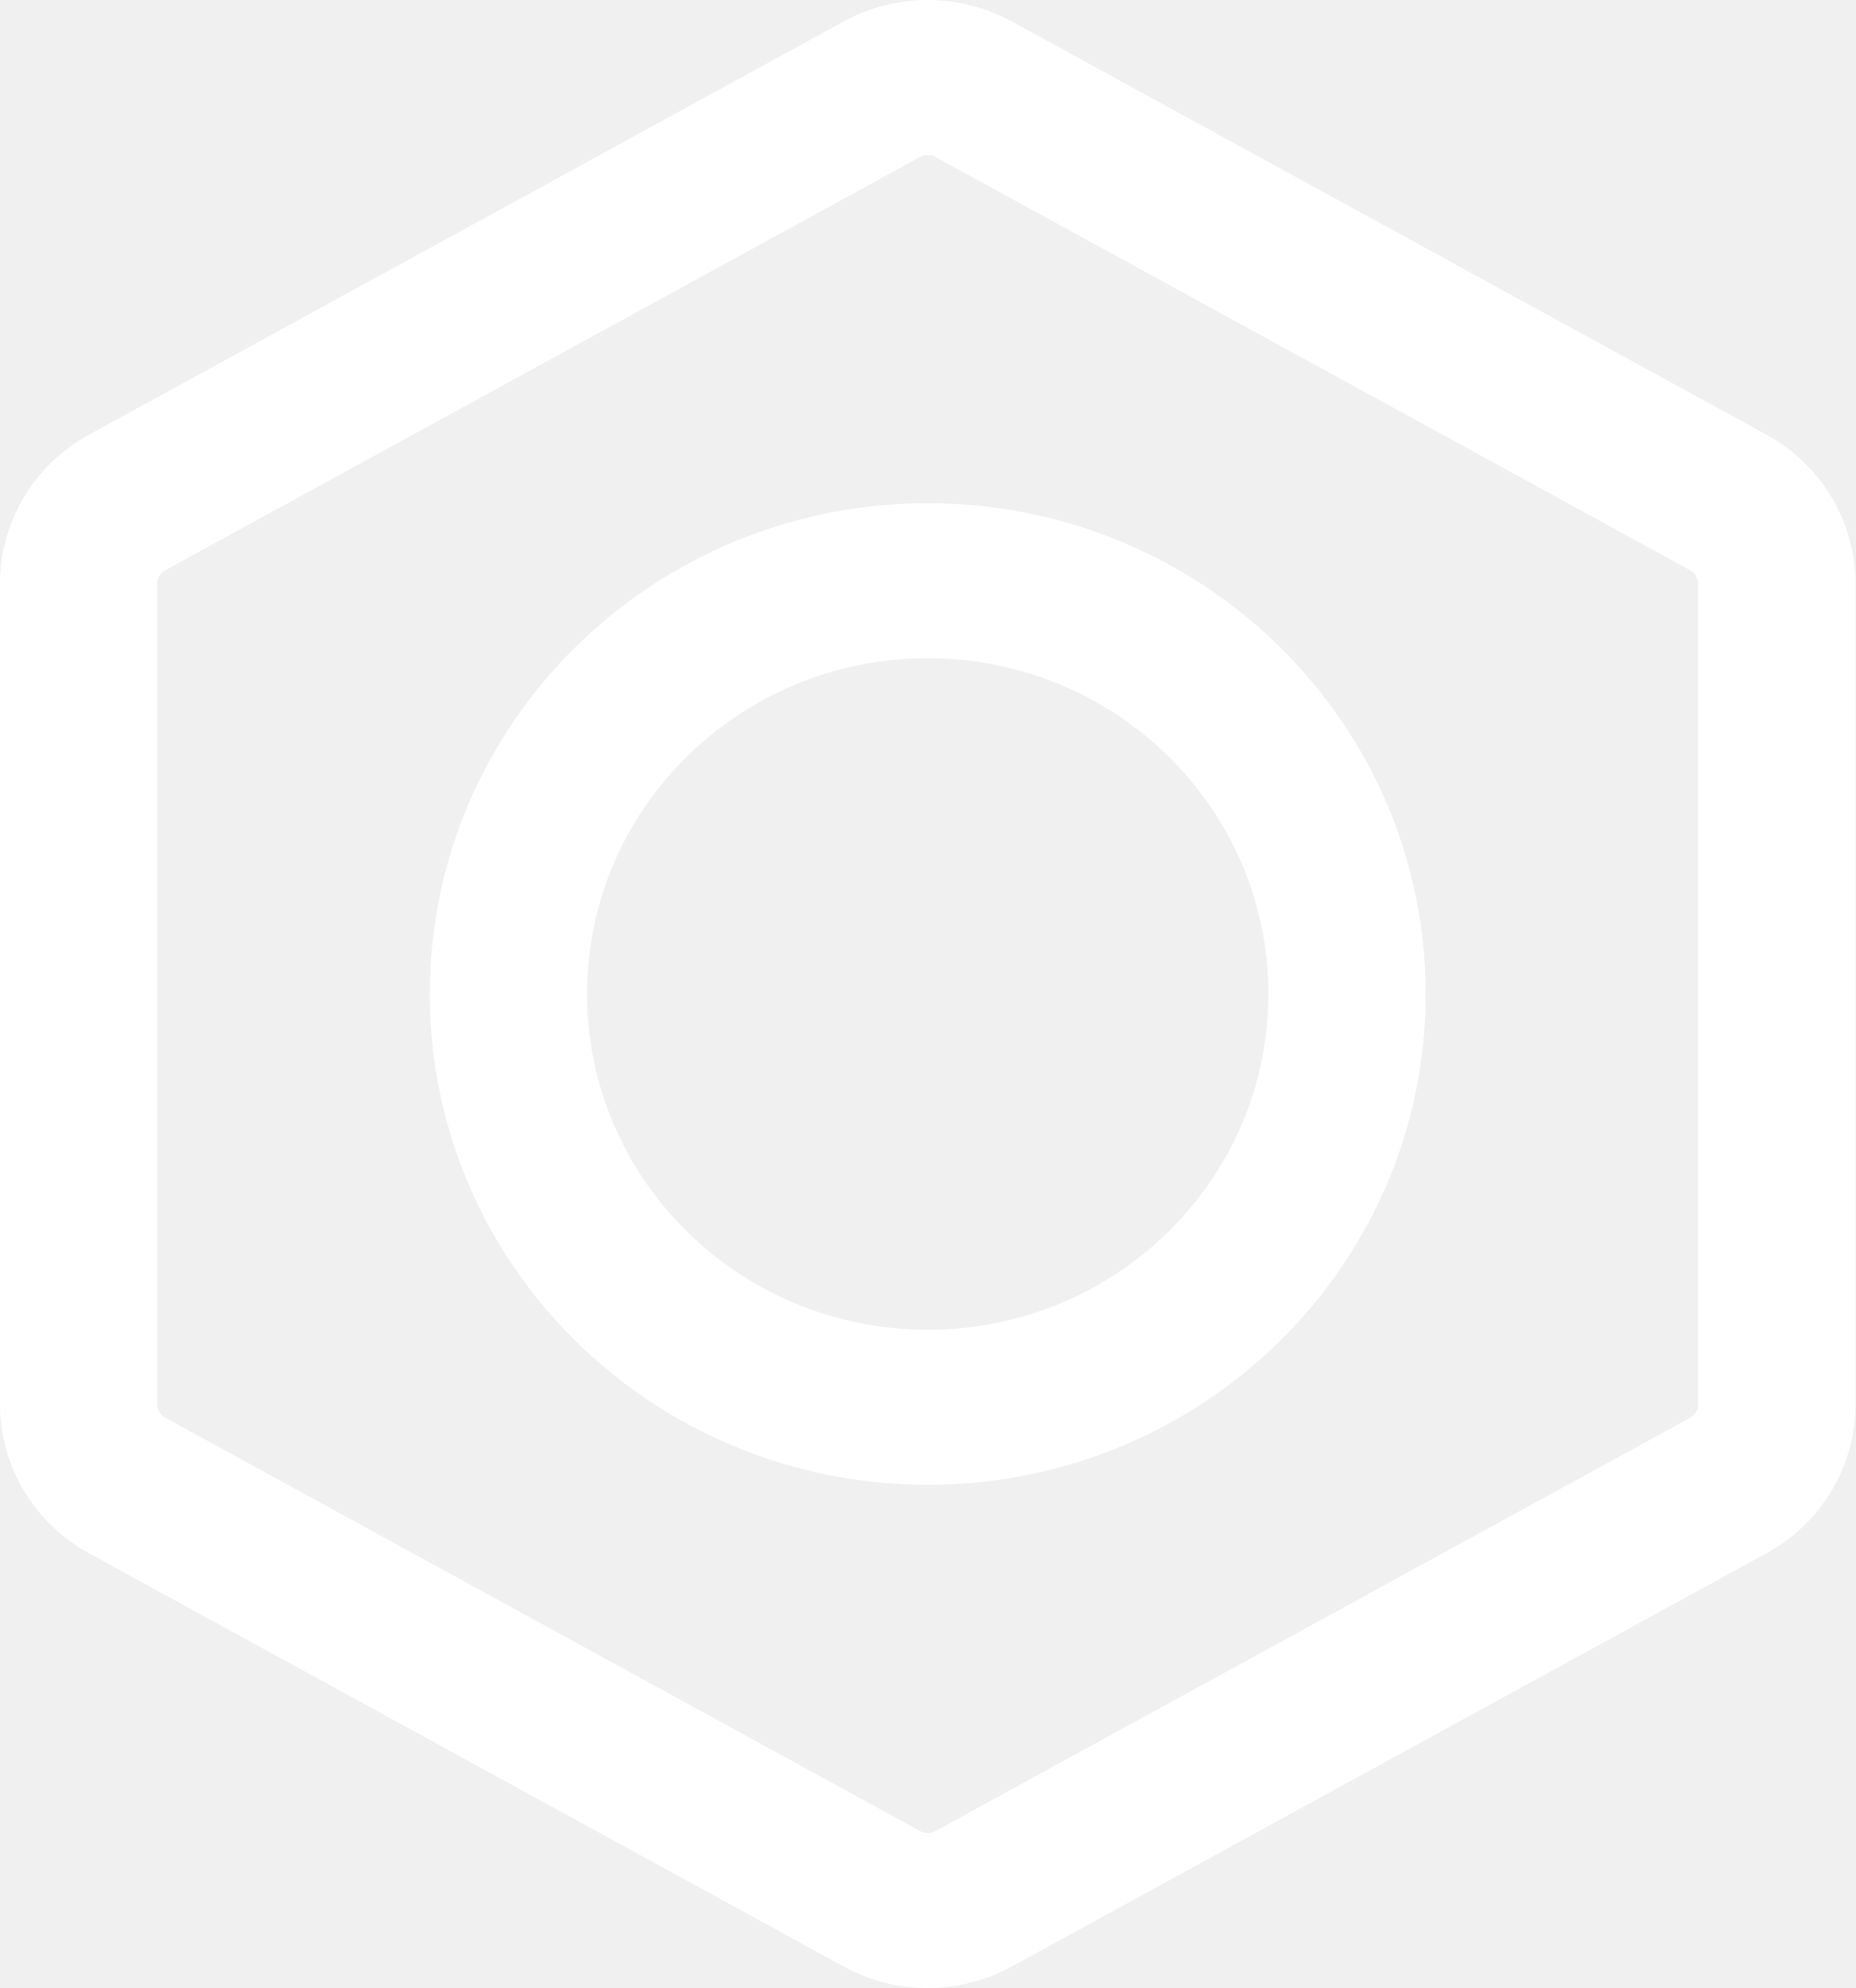
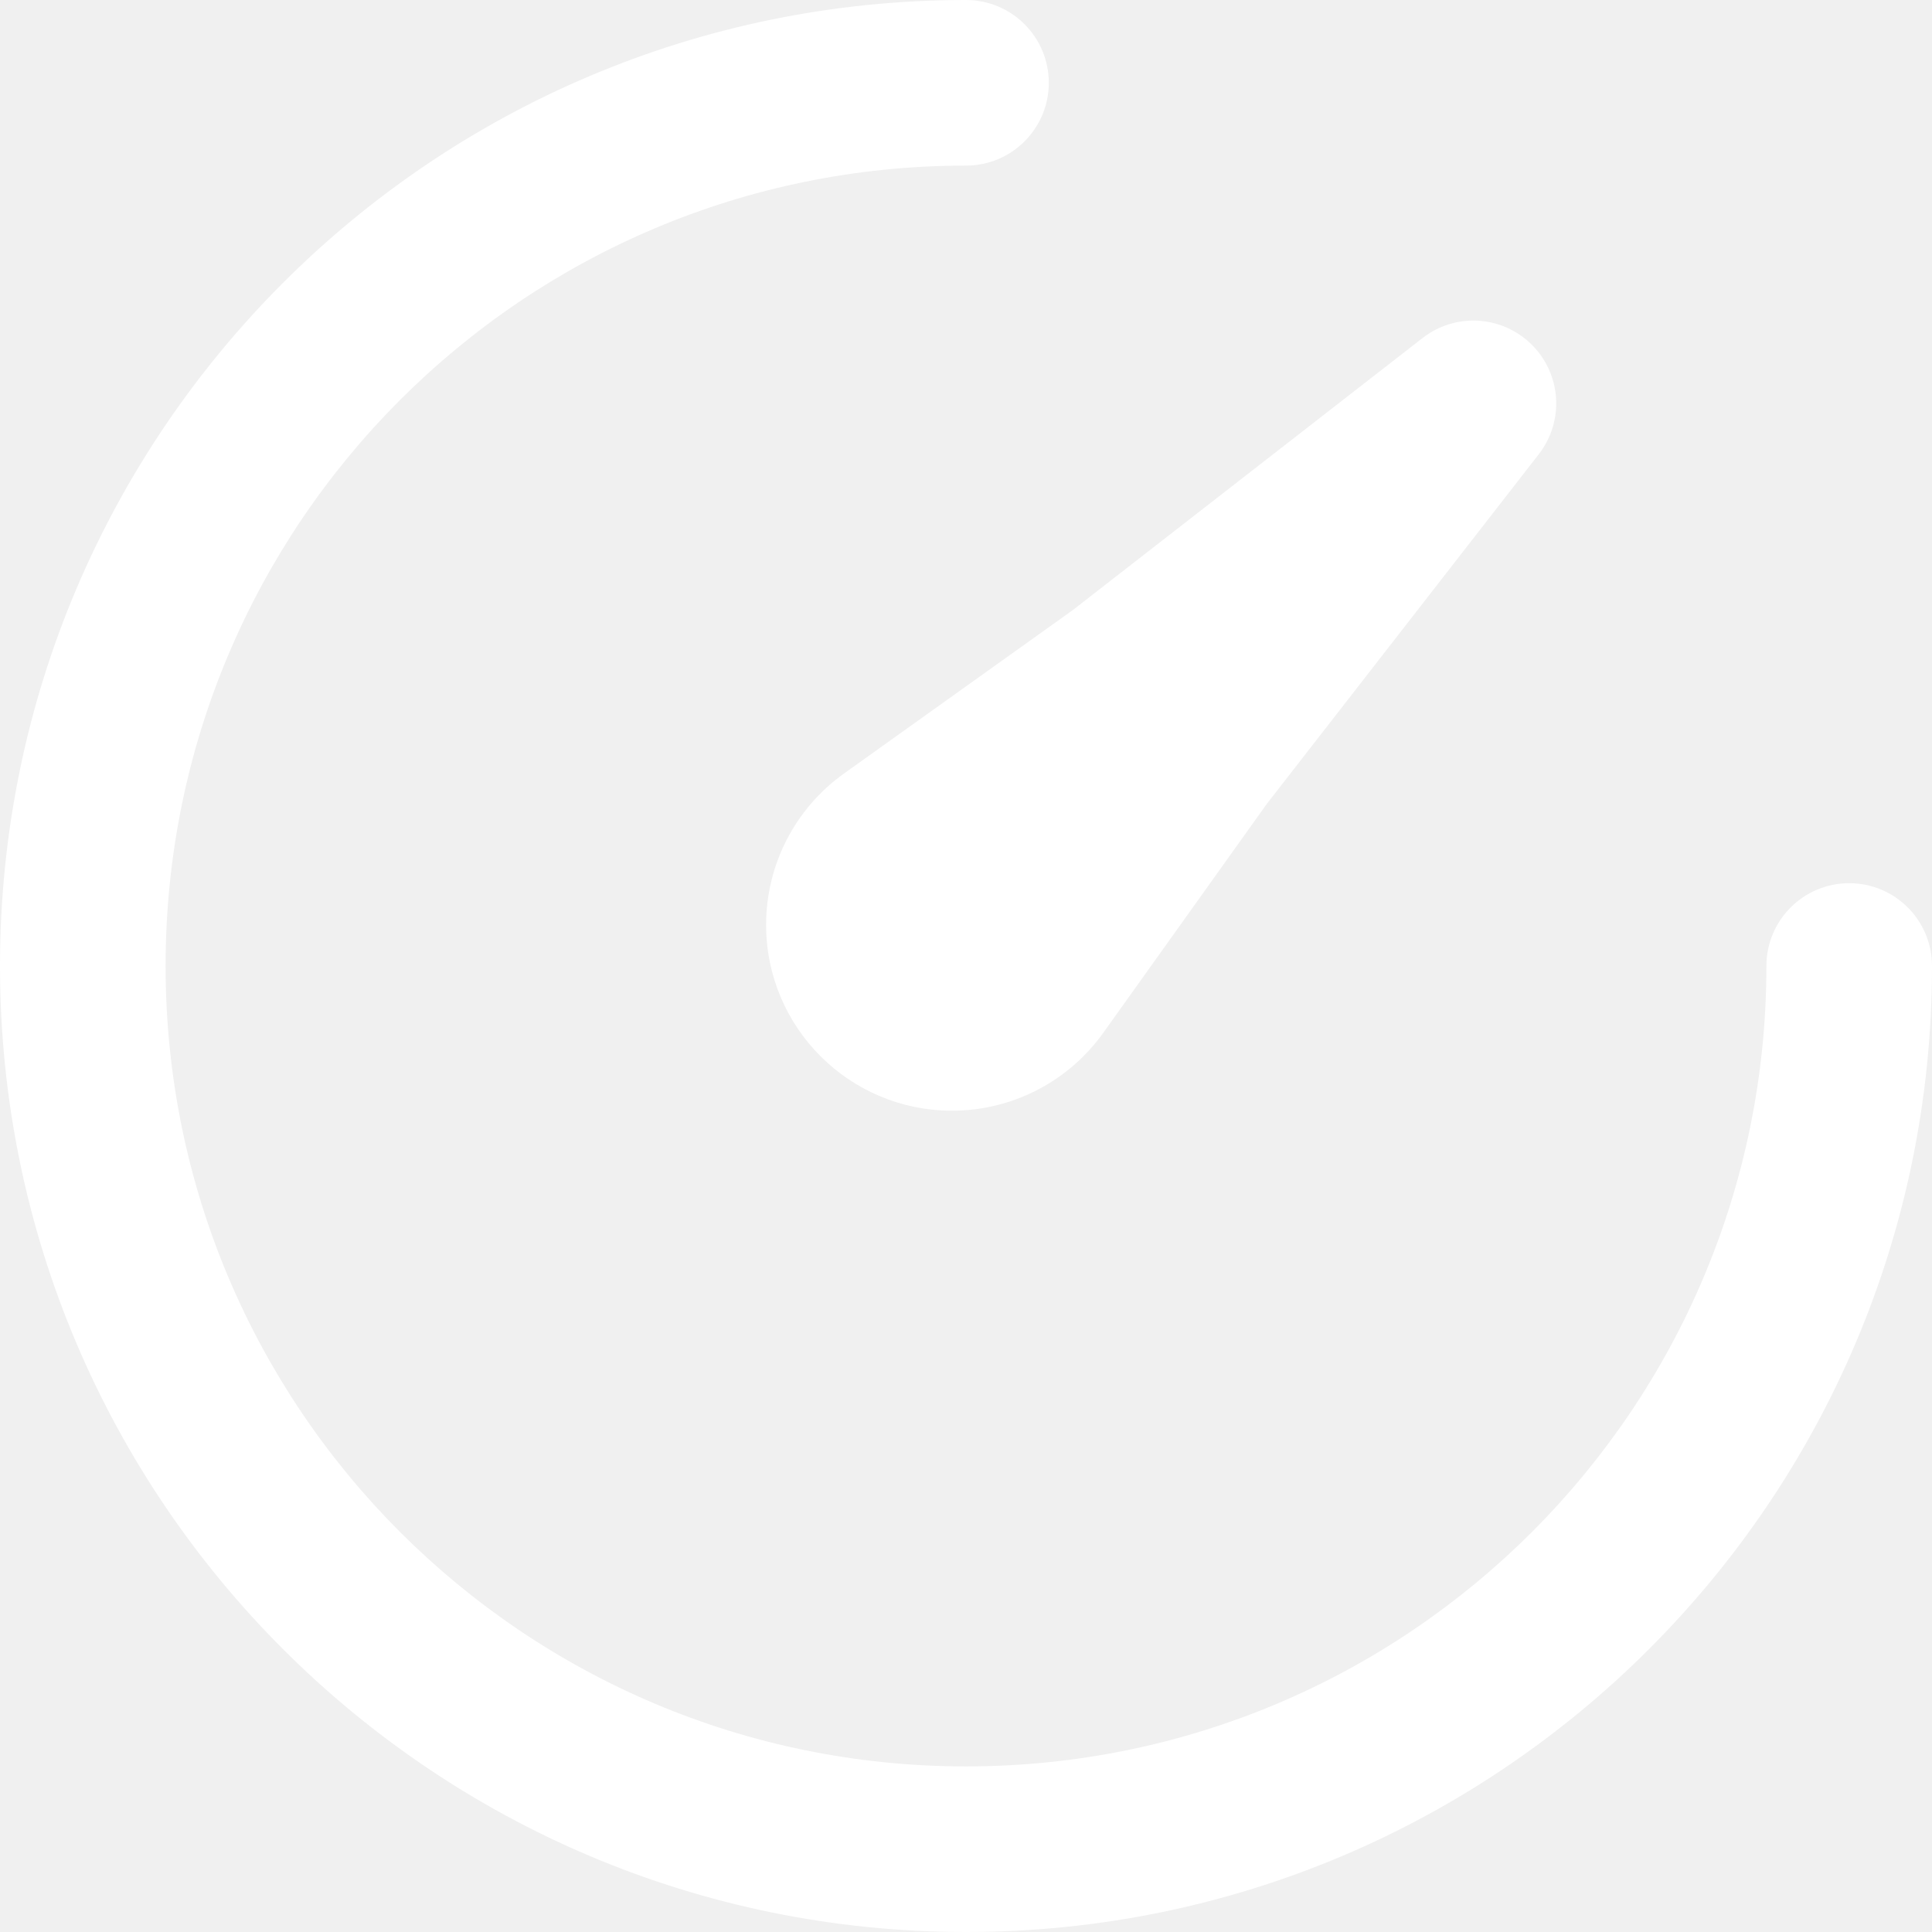
- <svg xmlns="http://www.w3.org/2000/svg" width="28" height="30" viewBox="0 0 28 30" fill="none">
-   <path fill-rule="evenodd" clip-rule="evenodd" d="M12.732 0.324C13.521 -0.108 14.479 -0.108 15.268 0.324L26.657 6.56C27.486 7.014 28 7.875 28 8.809V21.191C28 22.125 27.486 22.986 26.657 23.439L15.268 29.676C14.479 30.108 13.521 30.108 12.732 29.676L1.343 23.439C0.514 22.986 0 22.125 0 21.191V8.809C0 7.875 0.514 7.014 1.343 6.56L12.732 0.324ZM14.115 2.368C14.044 2.329 13.956 2.329 13.885 2.368L2.495 8.605C2.42 8.646 2.373 8.724 2.373 8.809V21.191C2.373 21.276 2.42 21.354 2.495 21.395L13.885 27.632C13.956 27.671 14.044 27.671 14.115 27.632L25.505 21.395C25.58 21.354 25.627 21.276 25.627 21.191V8.809C25.627 8.724 25.58 8.646 25.505 8.605L14.115 2.368Z" fill="white" />
-   <path fill-rule="evenodd" clip-rule="evenodd" d="M6.486 15C6.486 10.91 9.85 7.594 14 7.594C18.15 7.594 21.514 10.91 21.514 15C21.514 19.09 18.15 22.406 14 22.406C9.85 22.406 6.486 19.09 6.486 15ZM14 9.933C11.161 9.933 8.859 12.201 8.859 15C8.859 17.799 11.161 20.067 14 20.067C16.839 20.067 19.141 17.799 19.141 15C19.141 12.201 16.839 9.933 14 9.933Z" fill="white" />
+ <svg xmlns="http://www.w3.org/2000/svg" width="28" height="28" viewBox="0 0 28 28" fill="none">
+   <path d="M14 2.4C7.593 2.4 2.4 7.593 2.4 14C2.4 20.407 7.593 25.6 14 25.6C20.407 25.6 25.6 20.407 25.6 14C25.6 13.337 26.137 12.8 26.8 12.8C27.463 12.8 28 13.337 28 14C28 21.732 21.732 28 14 28C6.268 28 0 21.732 0 14C0 6.268 6.268 0 14 0C14.663 0 15.2 0.537 15.2 1.2C15.2 1.863 14.663 2.4 14 2.4Z" fill="white" />
+   <path d="M22.301 6.583C22.673 6.105 22.63 5.425 22.202 4.998C21.774 4.57 21.095 4.527 20.617 4.899L15.545 8.844L12.231 11.211C11.523 11.717 11.103 12.533 11.103 13.403C11.103 14.891 12.309 16.097 13.797 16.097C14.667 16.097 15.483 15.677 15.989 14.969L18.356 11.655L22.301 6.583Z" fill="white" />
</svg>
